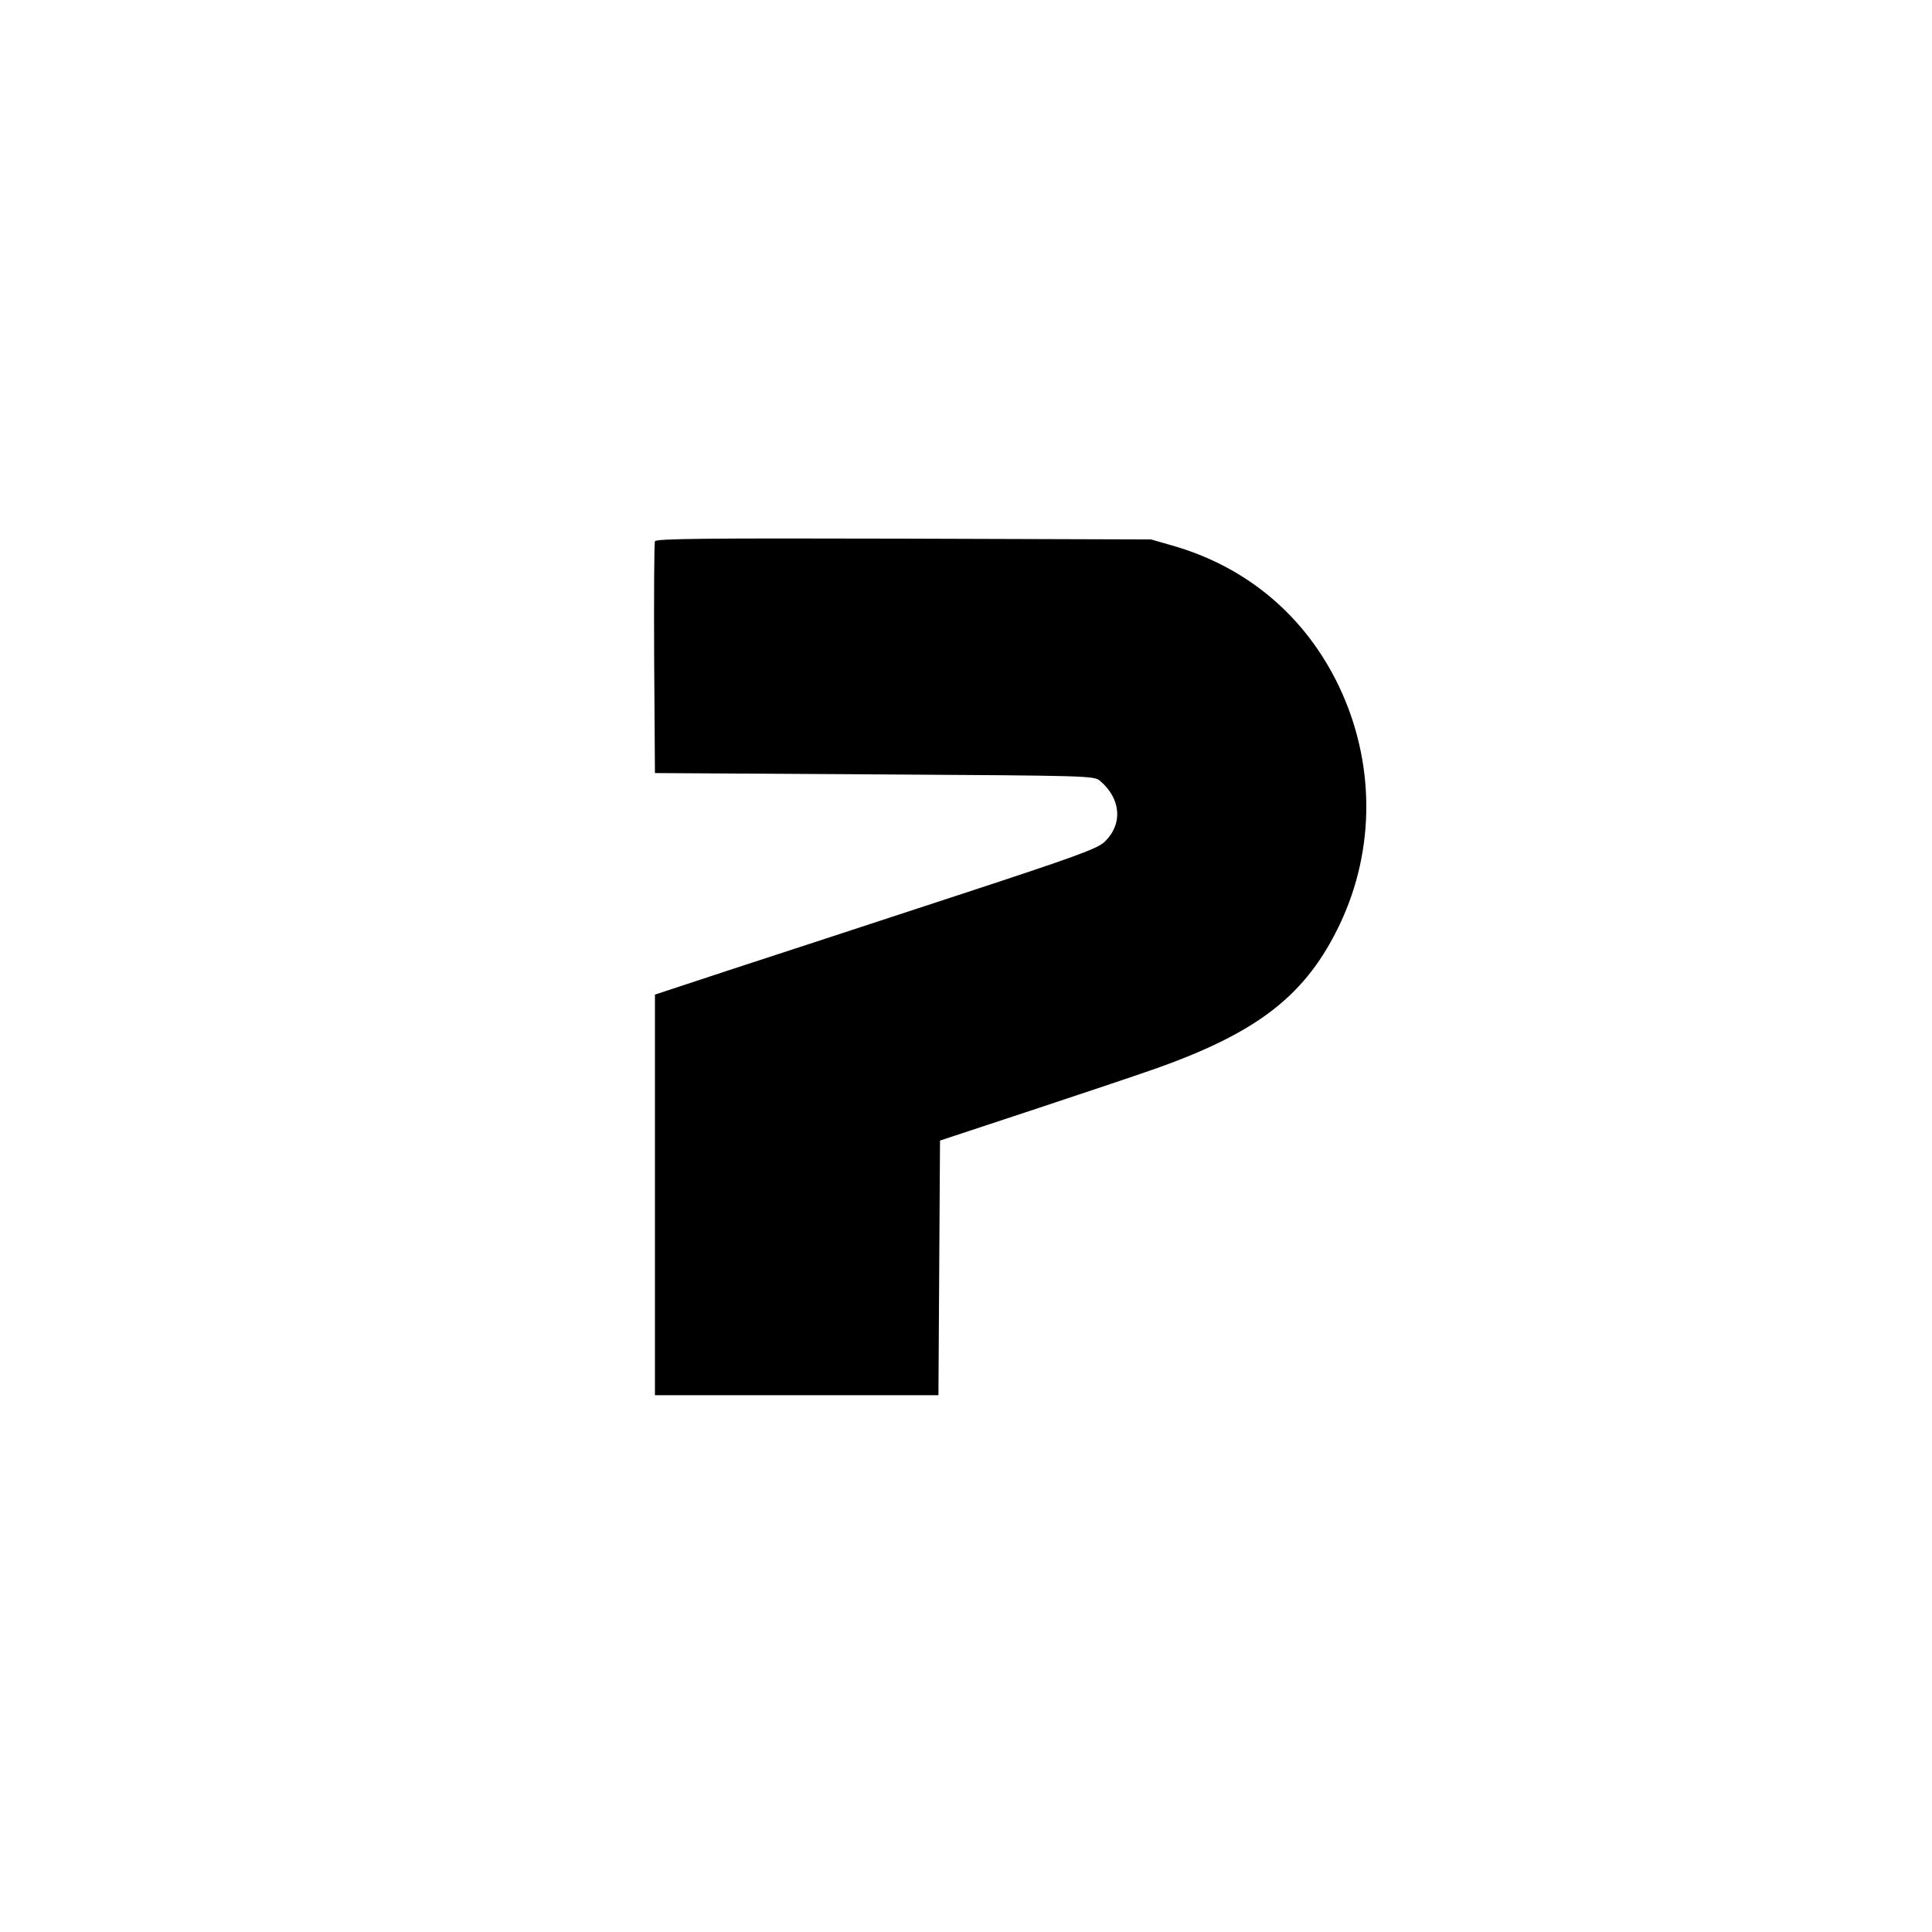
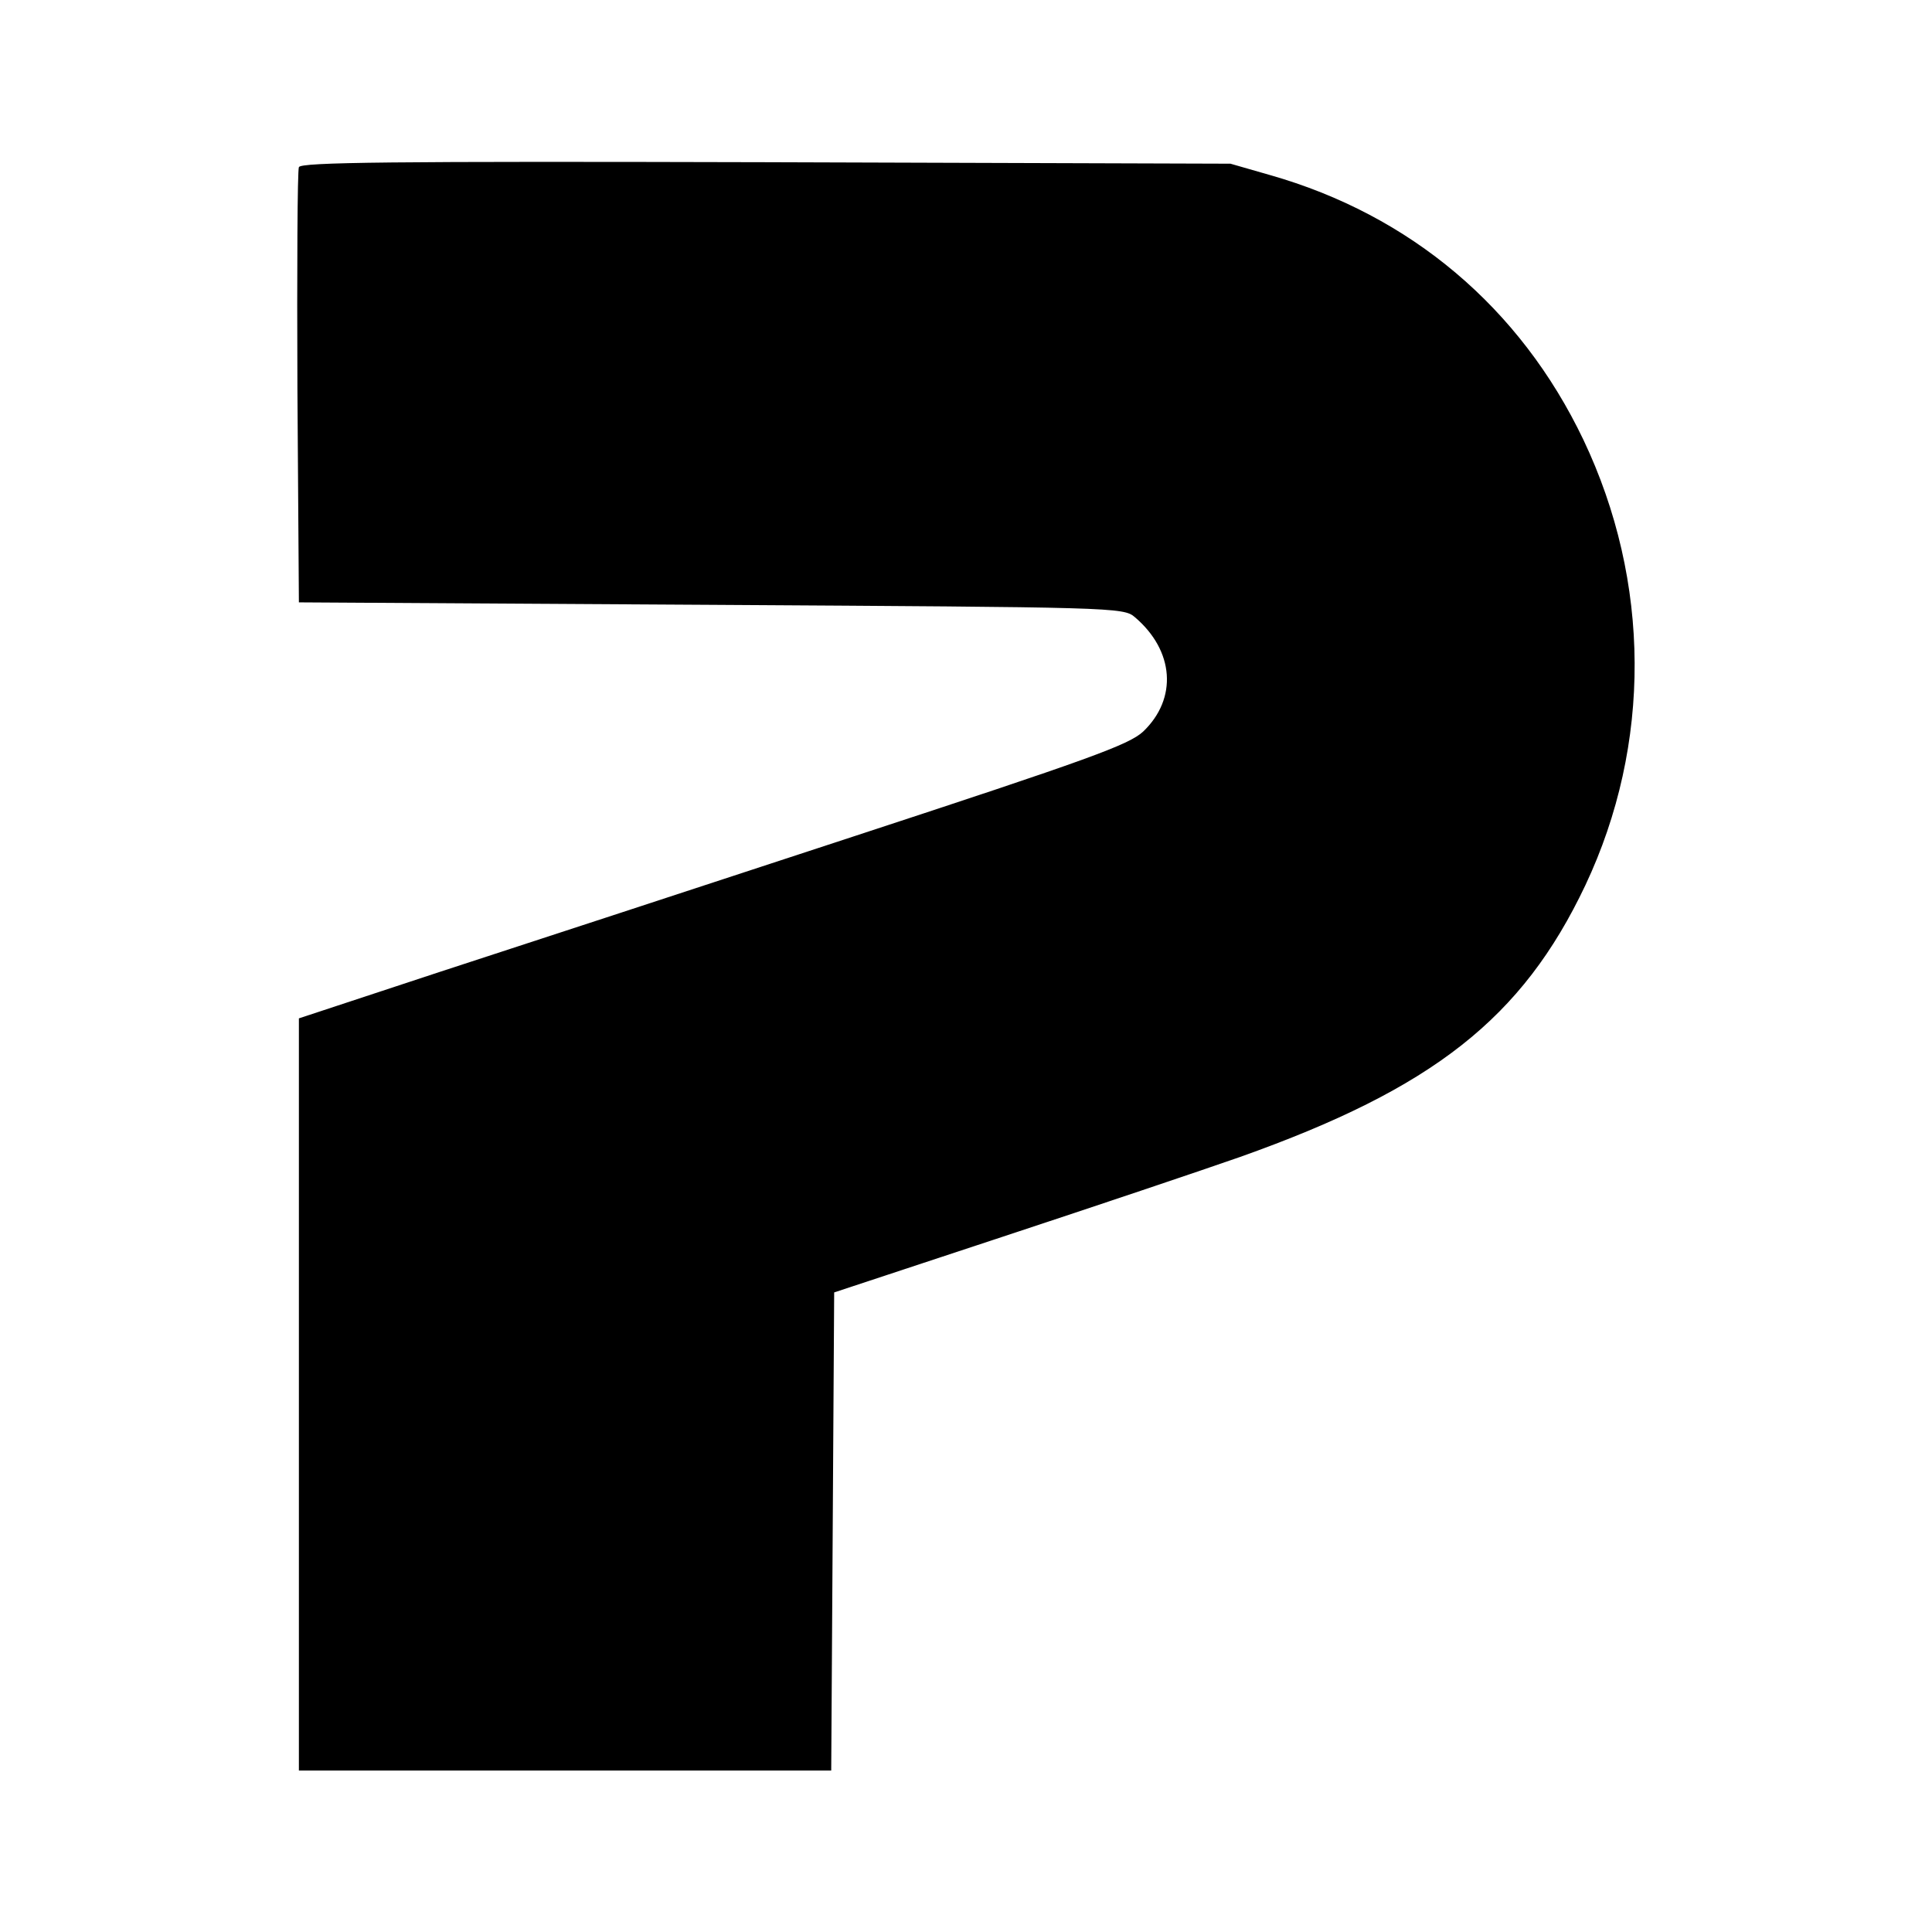
- <svg xmlns="http://www.w3.org/2000/svg" version="1.0" width="736pt" height="736pt" viewBox="0 0 736 736" preserveAspectRatio="xMidYMid meet">
+ <svg xmlns="http://www.w3.org/2000/svg" version="1.0" width="736pt" height="736pt" viewBox="188.86 172.29 391.97 391.97" preserveAspectRatio="xMidYMid meet">
  <g transform="translate(0,736) scale(0.1,-0.1)" fill="#000000" stroke="none">
    <path d="M2495 5298 c-3 -7 -4 -209 -3 -448 l3 -435 836 -5 c819 -5 837 -5 860 -25 80 -68 87 -165 17 -232 -29 -27 -109 -56 -588 -213 -305 -100 -683 -224 -840 -275 l-285 -94 0 -763 0 -763 540 0 540 0 3 485 3 485 342 113 c188 62 405 135 482 162 391 139 572 281 700 551 135 286 133 616 -4 904 -128 268 -351 456 -636 537 l-80 23 -943 3 c-762 2 -943 0 -947 -10z" />
  </g>
</svg>
